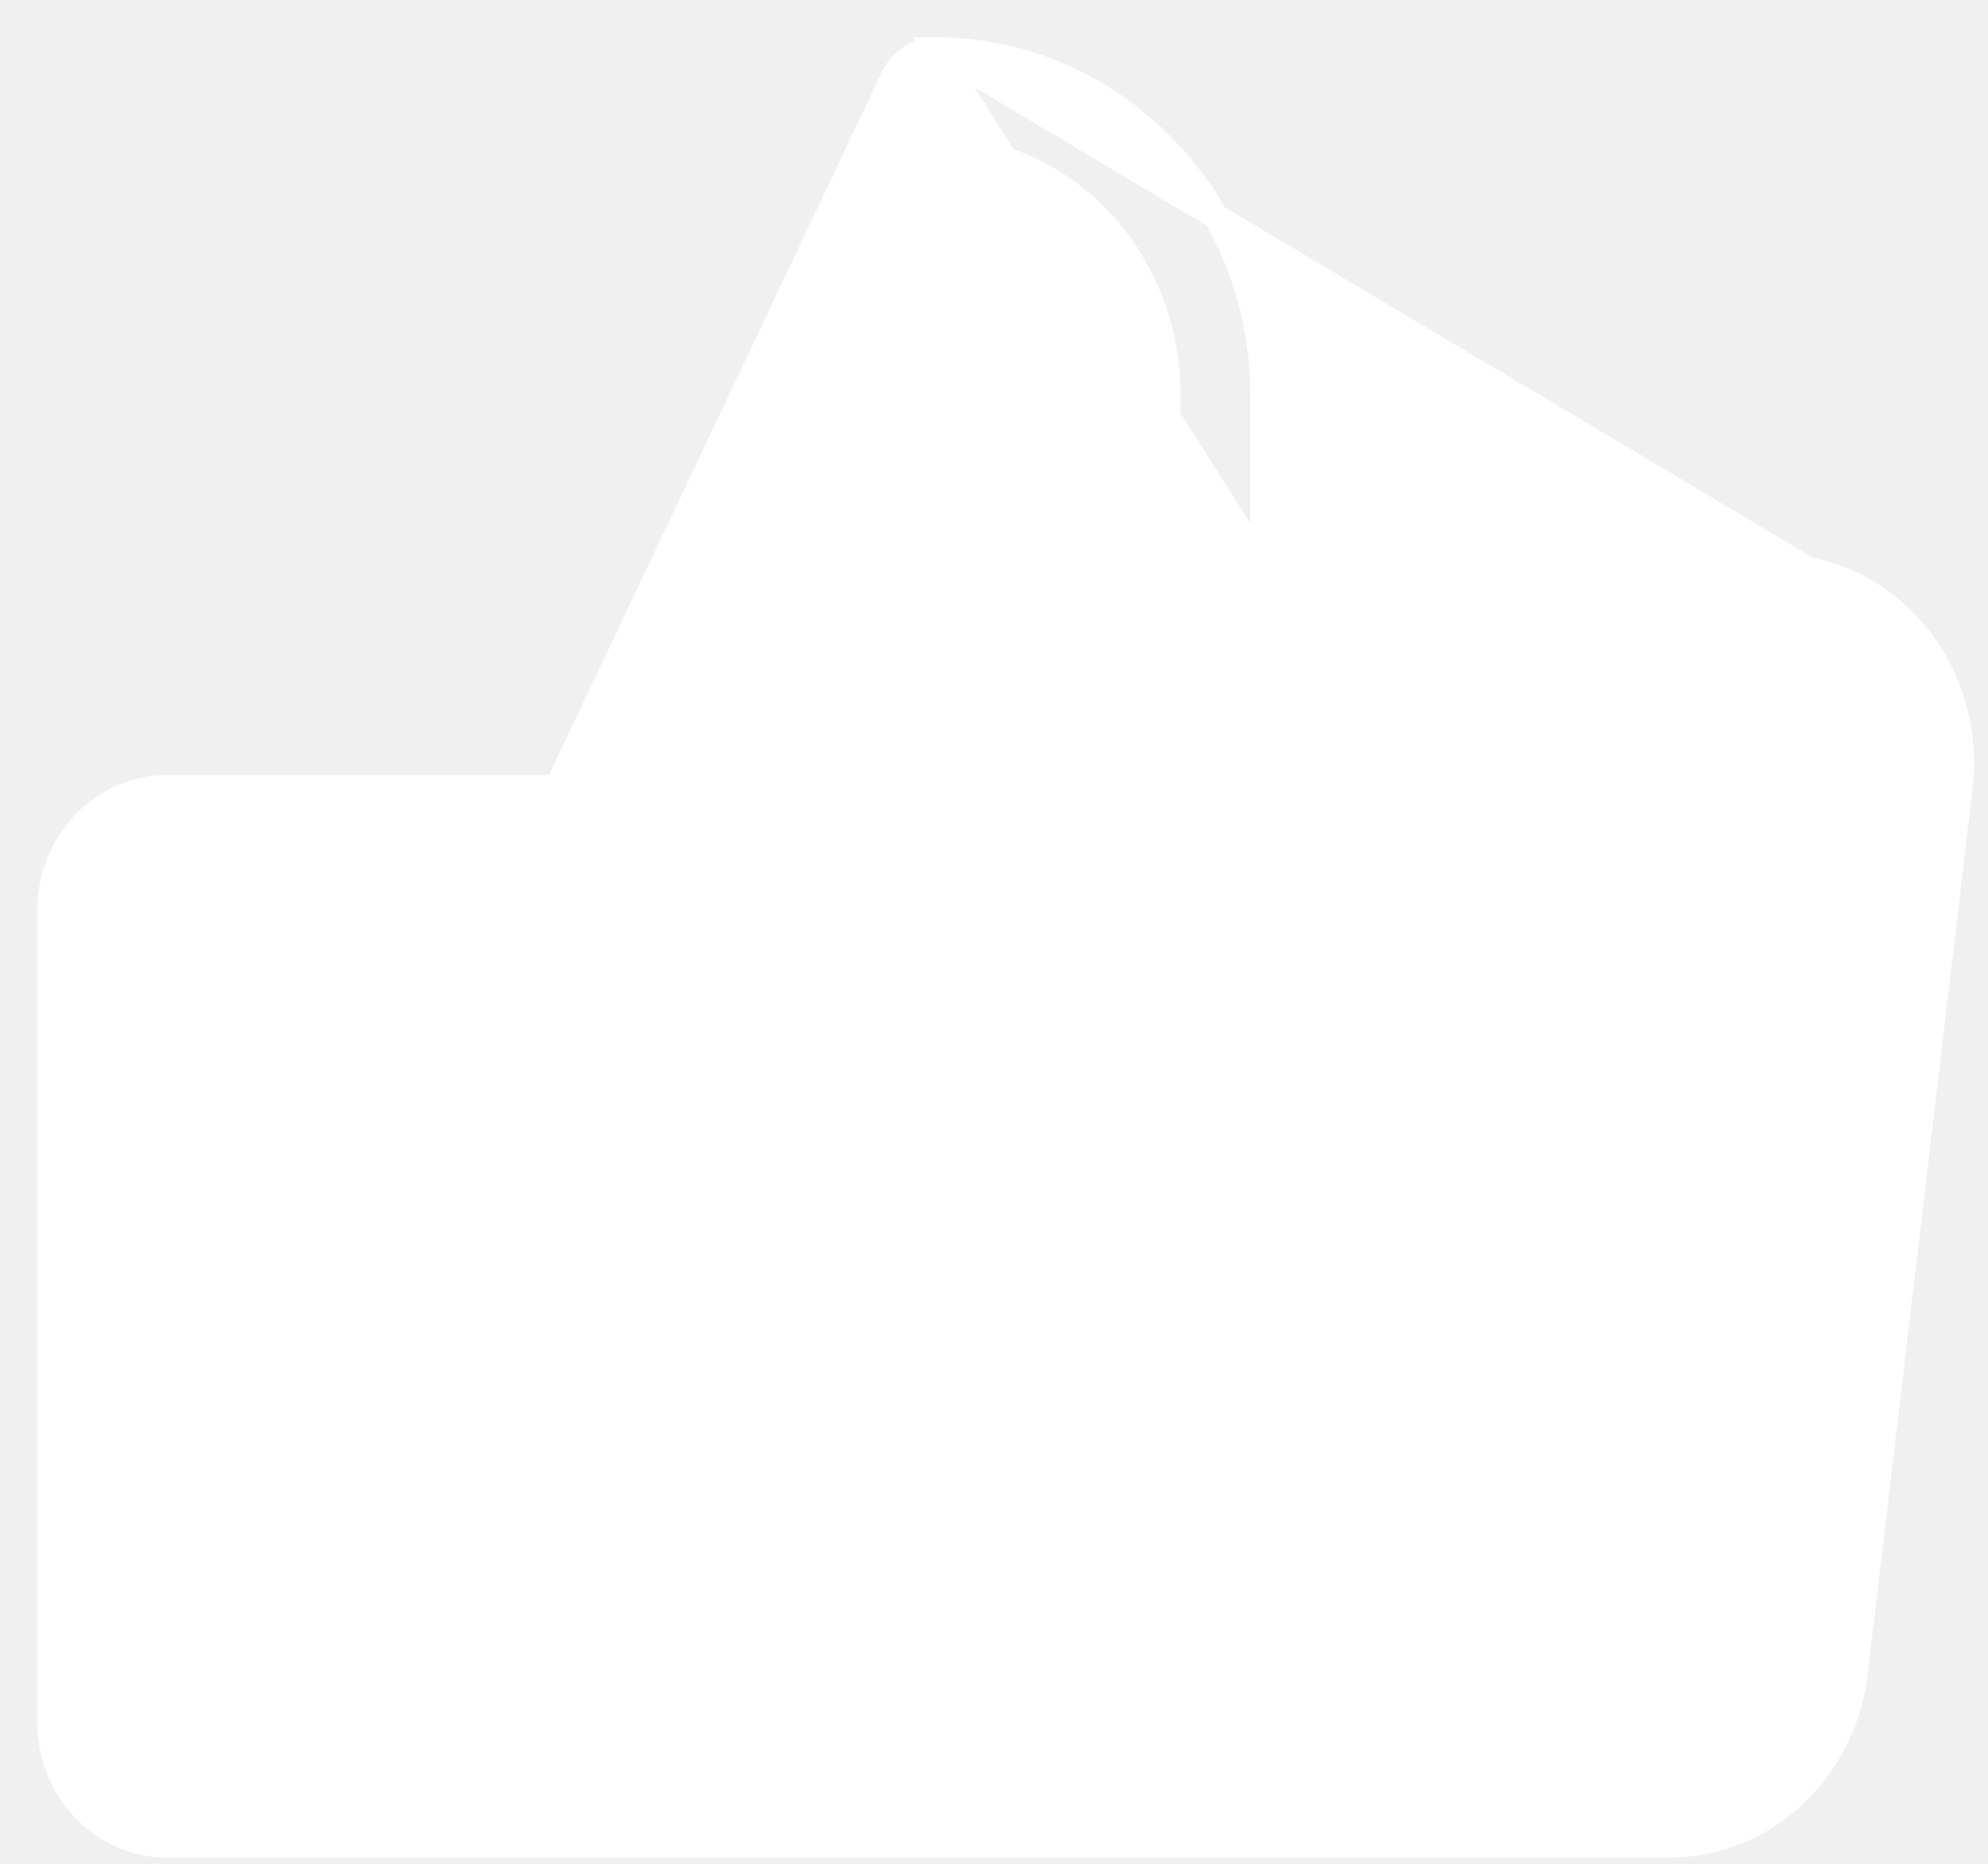
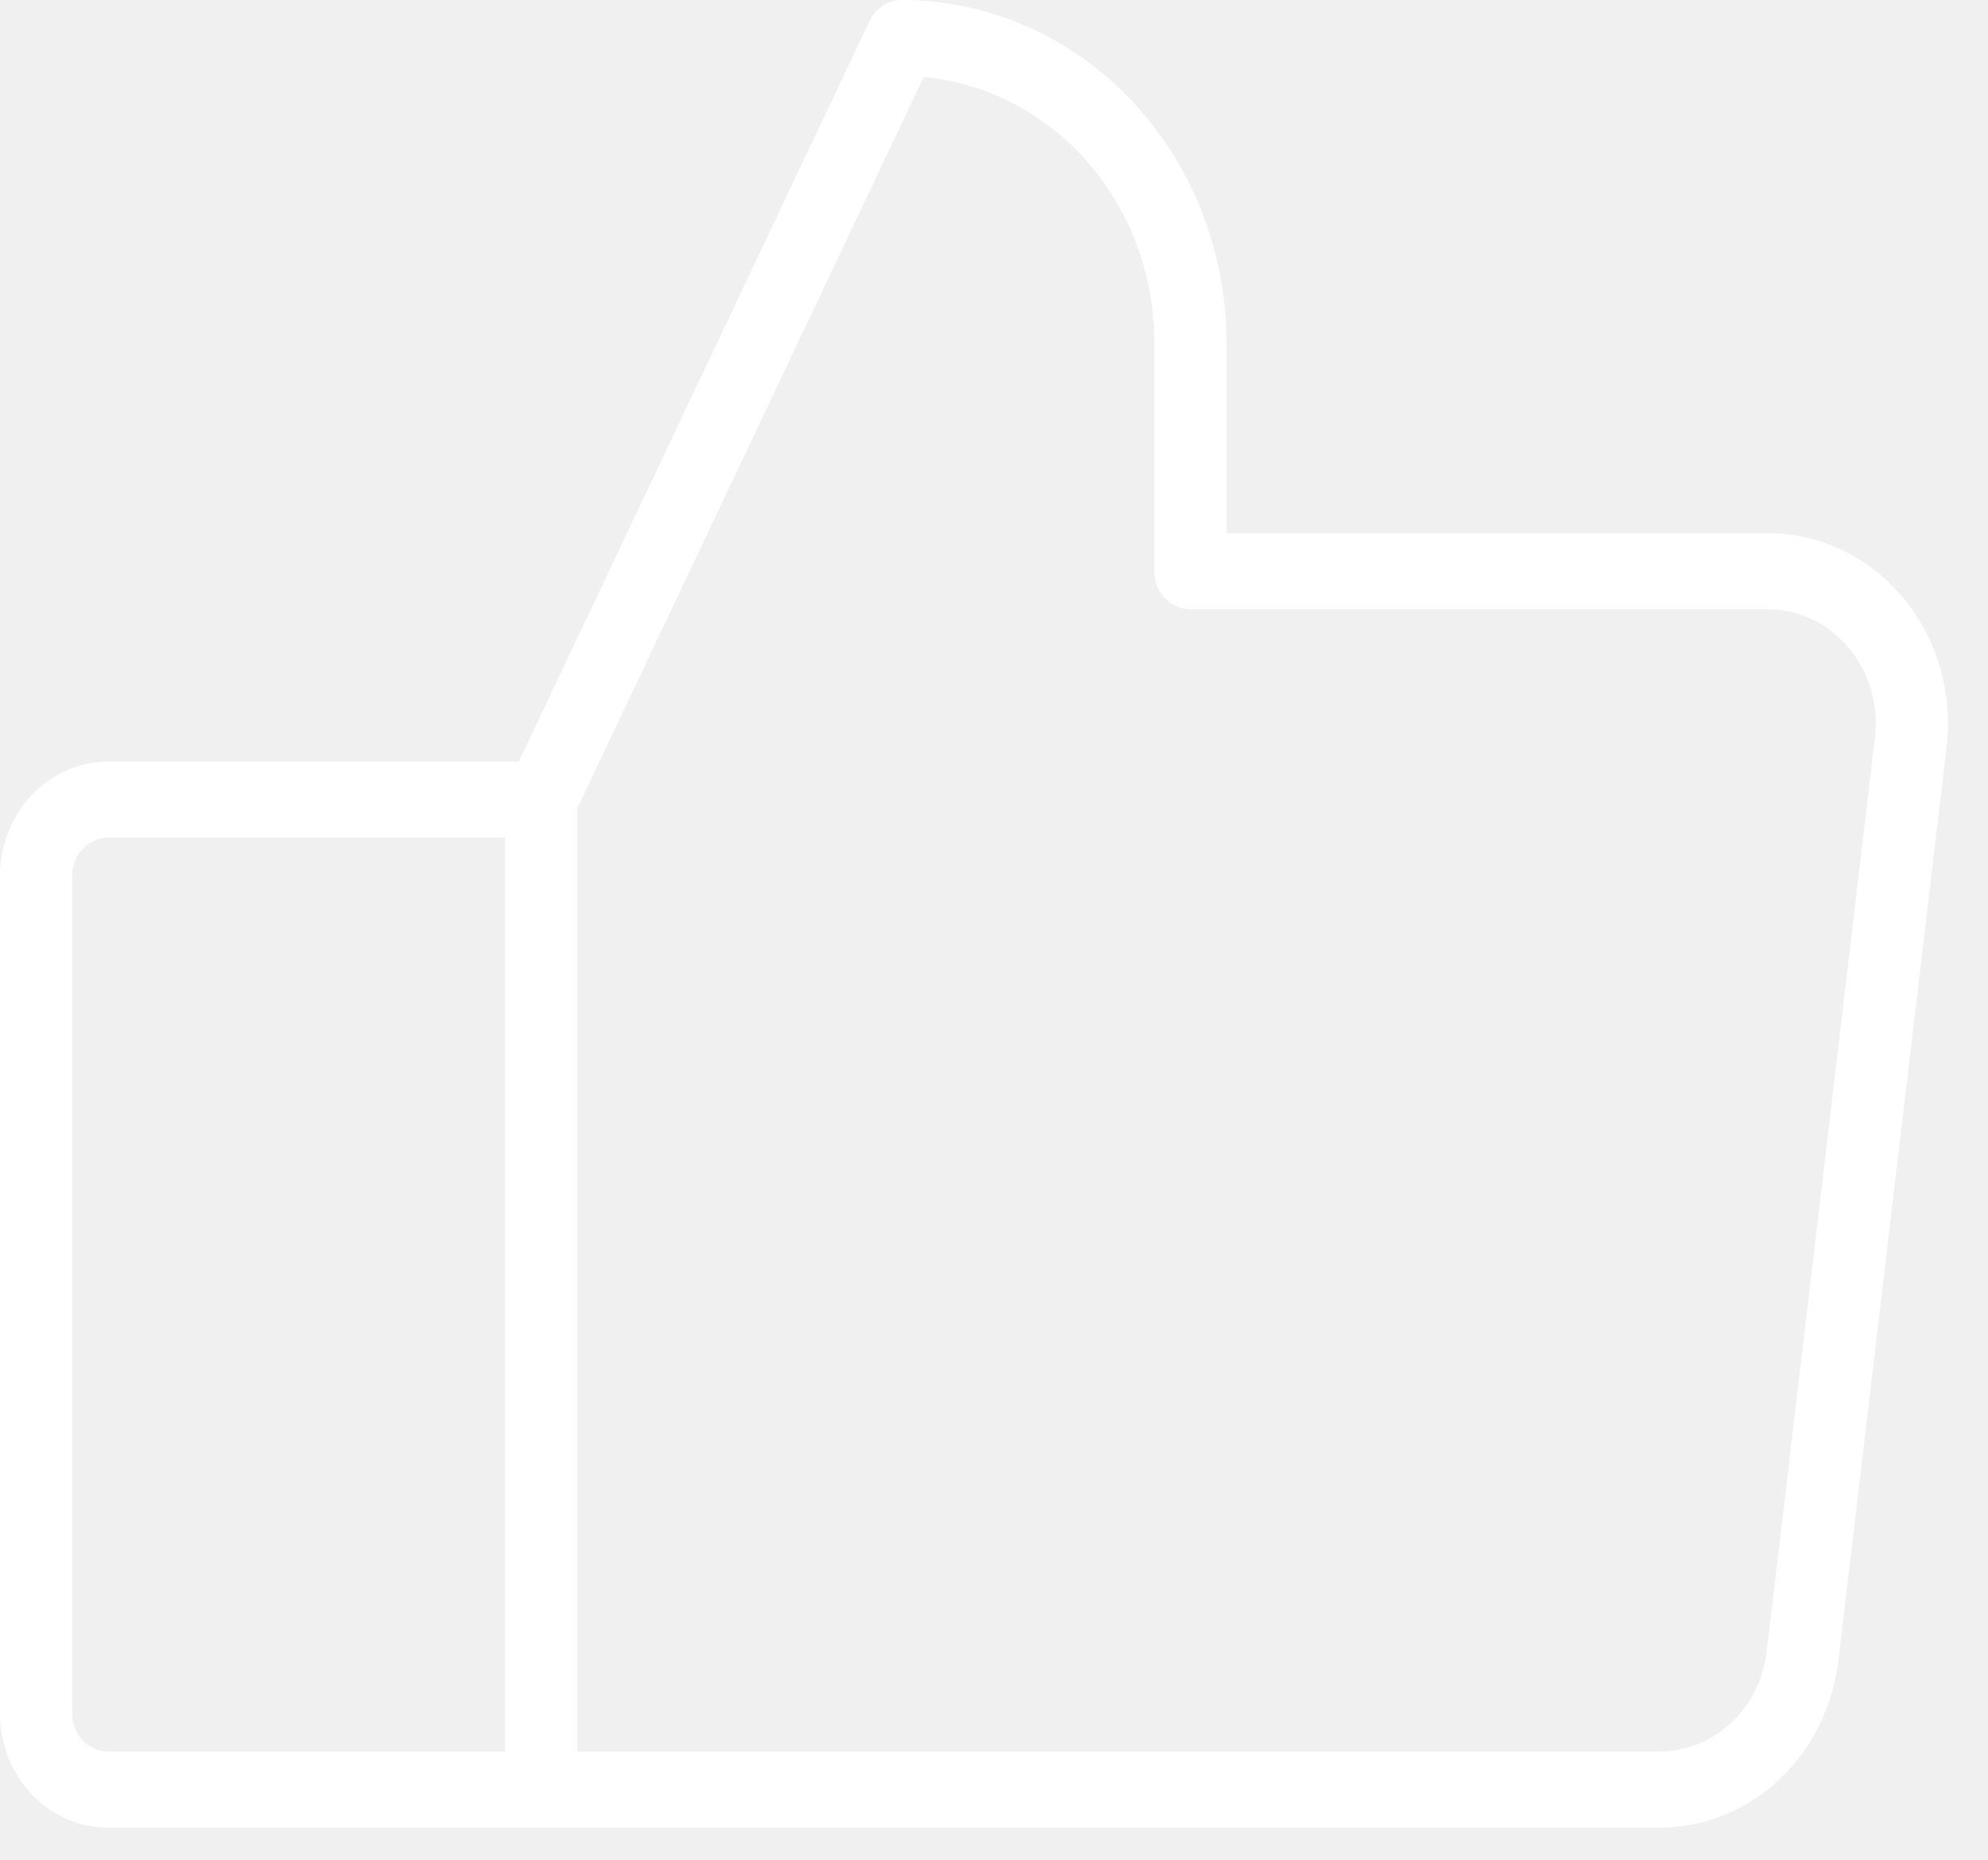
- <svg xmlns="http://www.w3.org/2000/svg" width="32" height="30" viewBox="0 0 32 30" fill="none">
-   <path d="M30.825 10.188L30.825 10.188C31.107 10.525 31.317 10.921 31.443 11.349C31.568 11.777 31.605 12.229 31.552 12.673C31.552 12.673 31.552 12.673 31.552 12.673L29.865 26.923C29.775 27.686 29.423 28.391 28.873 28.903C28.323 29.416 27.613 29.7 26.875 29.7C26.875 29.7 26.875 29.7 26.875 29.7H2.688C2.183 29.7 1.702 29.488 1.349 29.116C0.996 28.744 0.8 28.241 0.8 27.719V14.656C0.8 14.134 0.996 13.631 1.349 13.259C1.702 12.886 2.183 12.675 2.688 12.675H8.964L14.378 1.242L14.378 1.242C14.441 1.111 14.537 1 14.657 0.921C14.778 0.842 14.919 0.8 15.062 0.8L30.825 10.188ZM30.825 10.188C30.543 9.85 30.196 9.58 29.805 9.394M30.825 10.188L29.805 9.394M29.805 9.394C29.415 9.208 28.991 9.112 28.562 9.113M29.805 9.394L28.562 9.113M28.562 9.113H28.562V9.312C28.961 9.312 29.356 9.402 29.72 9.575L28.562 9.113ZM28.562 9.113H20.325M28.562 9.113H20.325M20.325 9.113V6.344C20.325 4.877 19.773 3.468 18.787 2.428C17.802 1.387 16.462 0.8 15.063 0.8C15.063 0.8 15.063 0.8 15.063 0.8L20.325 9.113ZM26.875 28.113H26.875H10.2V13.653L15.523 2.417C16.399 2.532 17.212 2.973 17.814 3.665C18.447 4.395 18.8 5.35 18.8 6.344V6.344V9.906C18.8 10.113 18.878 10.314 19.02 10.464C19.162 10.614 19.357 10.7 19.562 10.7H28.562H28.562C28.772 10.7 28.979 10.747 29.171 10.838C29.362 10.929 29.534 11.063 29.674 11.231C29.815 11.399 29.92 11.597 29.983 11.812C30.046 12.027 30.065 12.255 30.039 12.479L28.351 26.729C28.306 27.114 28.128 27.466 27.856 27.721C27.583 27.974 27.234 28.113 26.875 28.113ZM8.675 28.113H2.688C2.595 28.113 2.504 28.074 2.435 28.001C2.366 27.928 2.325 27.827 2.325 27.719V14.656C2.325 14.548 2.366 14.447 2.435 14.374C2.504 14.301 2.595 14.262 2.688 14.262H8.675V28.113Z" fill="white" stroke="white" stroke-width="0.4" />
+ <svg xmlns="http://www.w3.org/2000/svg" width="31" height="29" viewBox="0 0 31 29" fill="none">
+   <path d="M29.672 9.316C29.408 9 29.083 8.748 28.72 8.575C28.356 8.402 27.961 8.312 27.562 8.312H19.125V5.344C19.125 3.926 18.592 2.567 17.642 1.565C16.693 0.563 15.405 1.52224e-07 14.062 1.52224e-07C13.958 -7.88206e-05 13.855 0.031 13.767 0.089C13.678 0.146 13.606 0.229 13.559 0.328L8.09 11.875H1.688C1.24 11.875 0.811 12.063 0.494 12.397C0.178 12.731 0 13.184 0 13.656V26.719C0 27.191 0.178 27.644 0.494 27.978C0.811 28.312 1.24 28.5 1.688 28.5H25.875C26.561 28.5 27.223 28.236 27.737 27.757C28.251 27.278 28.581 26.617 28.666 25.899L30.354 11.649C30.404 11.232 30.368 10.807 30.251 10.405C30.133 10.003 29.936 9.632 29.672 9.316ZM7.875 27.312H1.688C1.538 27.312 1.395 27.25 1.29 27.139C1.184 27.027 1.125 26.876 1.125 26.719V13.656C1.125 13.499 1.184 13.348 1.29 13.236C1.395 13.125 1.538 13.062 1.688 13.062H7.875V27.312ZM29.237 11.502L27.55 25.752C27.499 26.183 27.3 26.579 26.992 26.867C26.683 27.154 26.286 27.313 25.875 27.312H9V12.608L14.403 1.202C15.385 1.292 16.299 1.768 16.965 2.534C17.631 3.301 18 4.304 18 5.344V8.906C18 9.064 18.059 9.215 18.165 9.326C18.27 9.437 18.413 9.5 18.562 9.5H27.562C27.802 9.5 28.038 9.554 28.257 9.657C28.475 9.761 28.669 9.913 28.828 10.102C28.986 10.292 29.105 10.514 29.175 10.756C29.246 10.997 29.267 11.252 29.237 11.502Z" fill="white" />
</svg>
